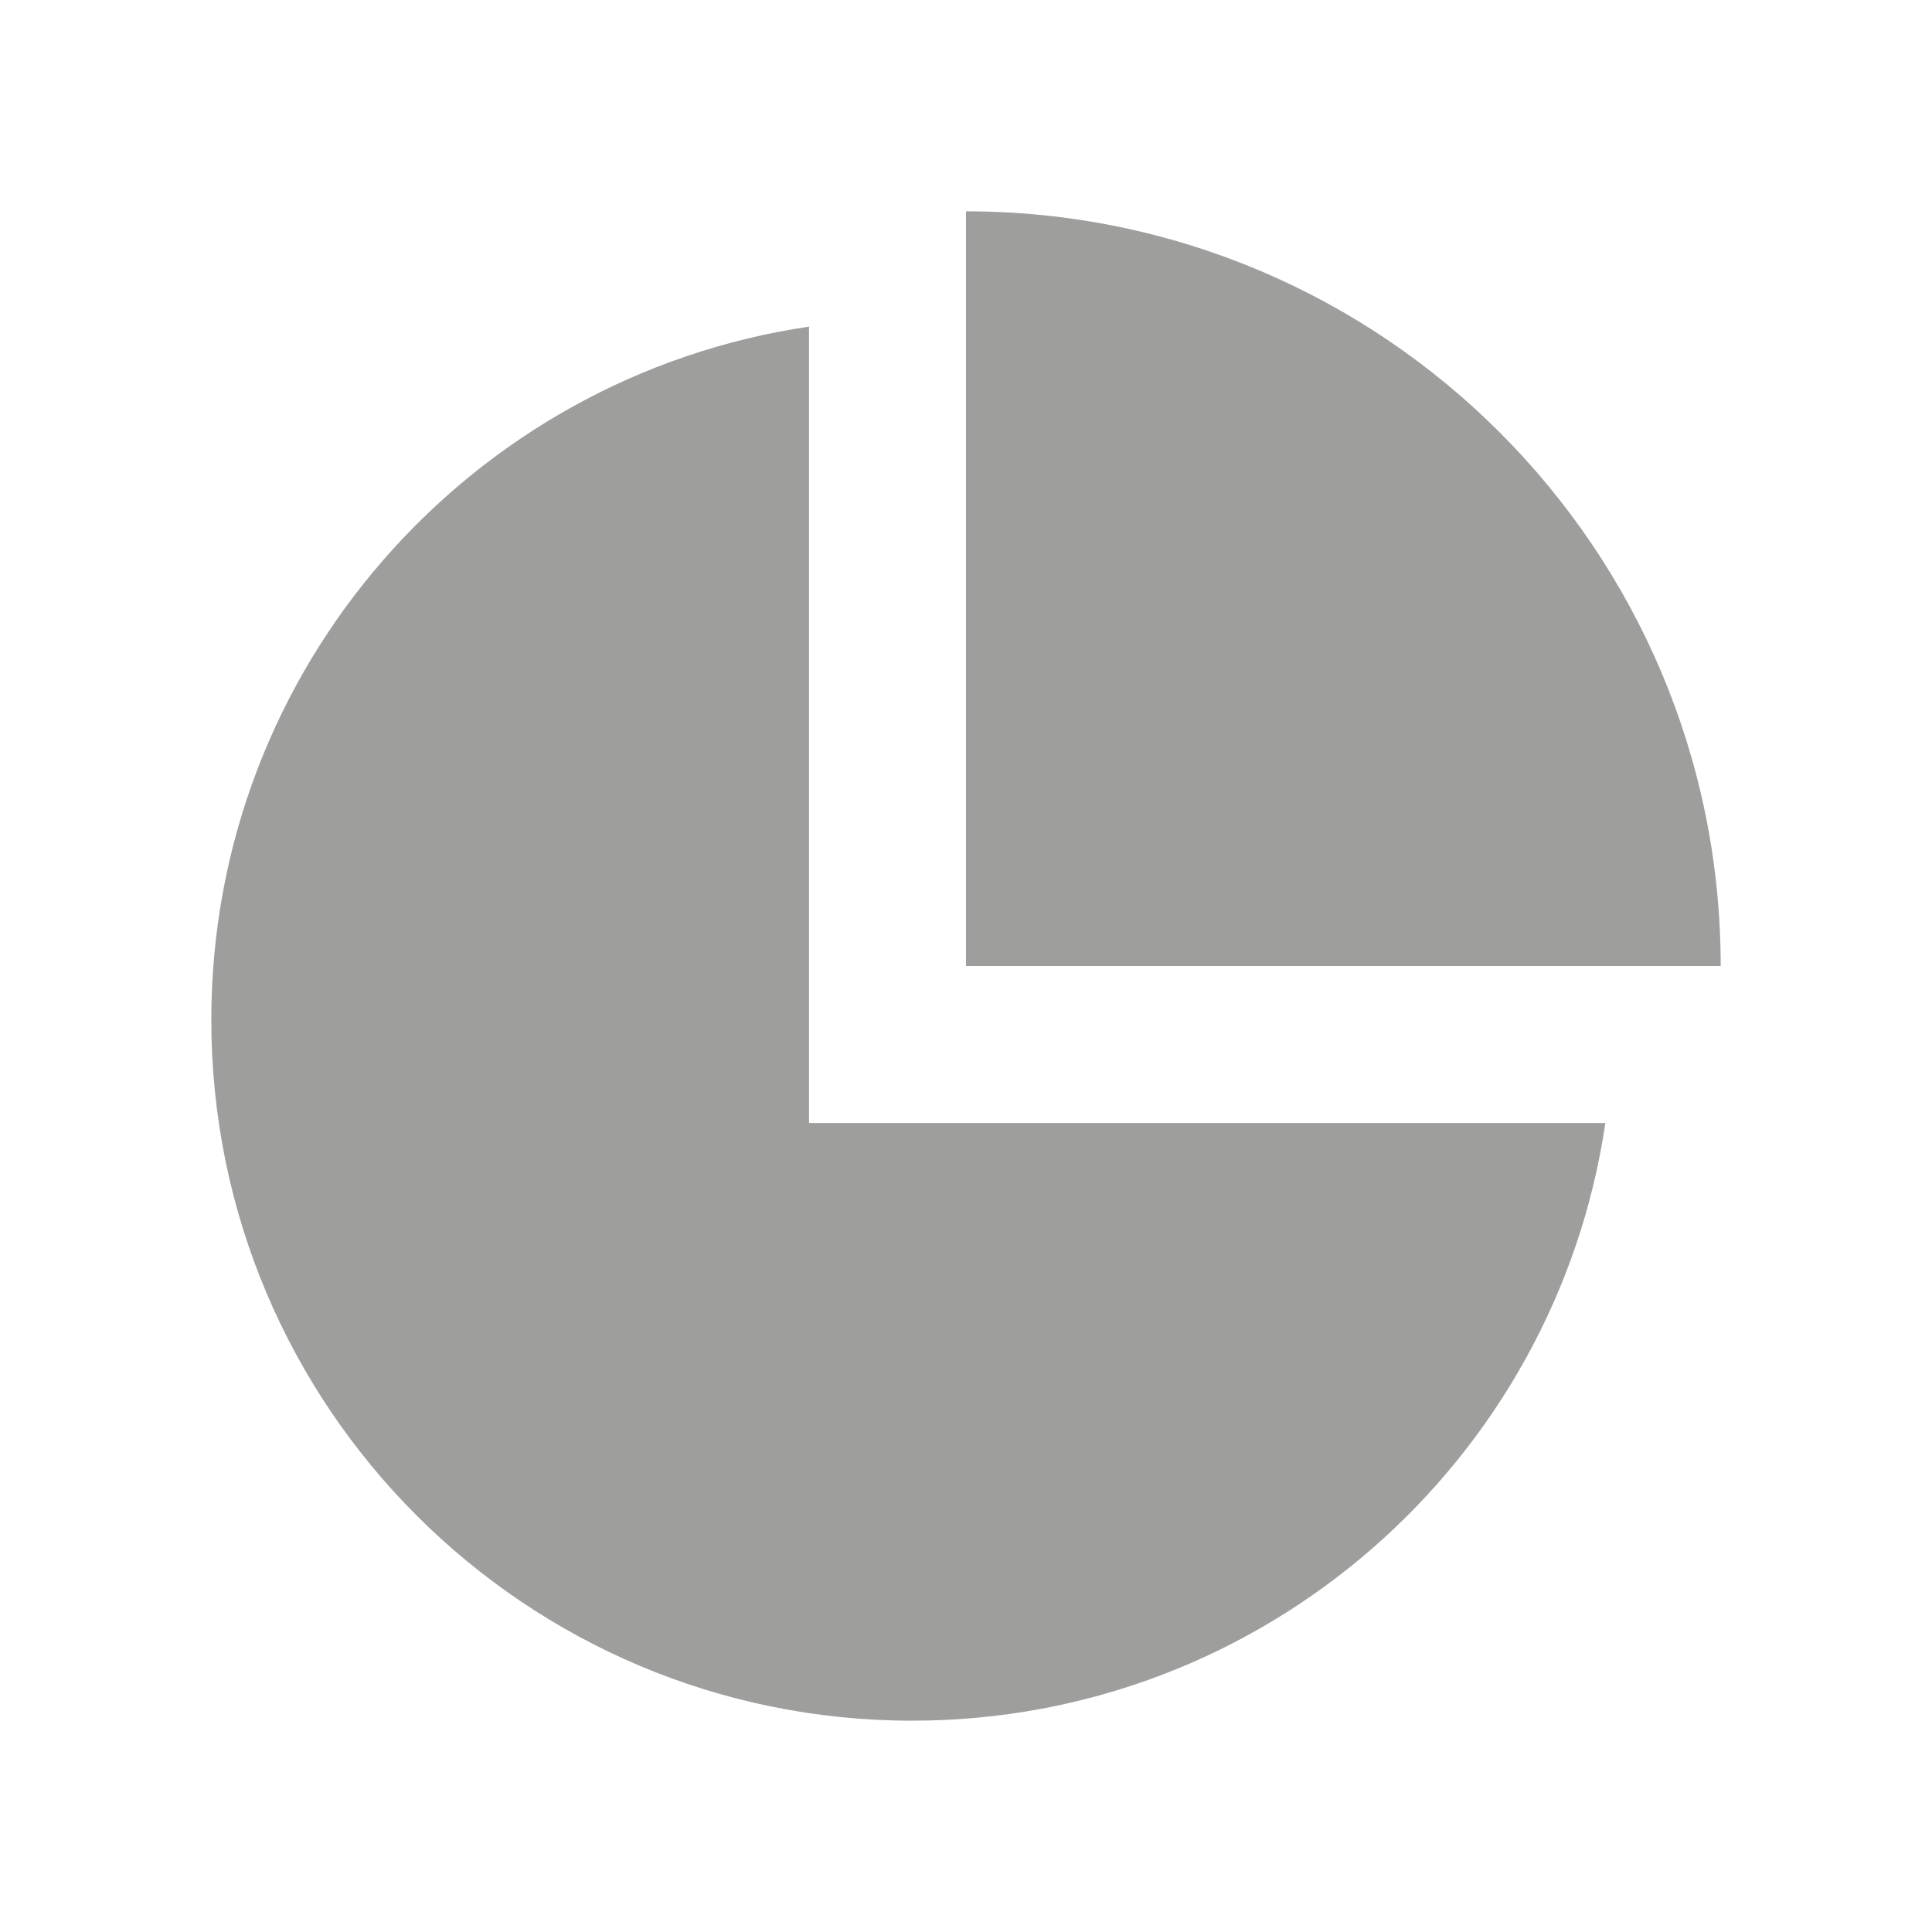
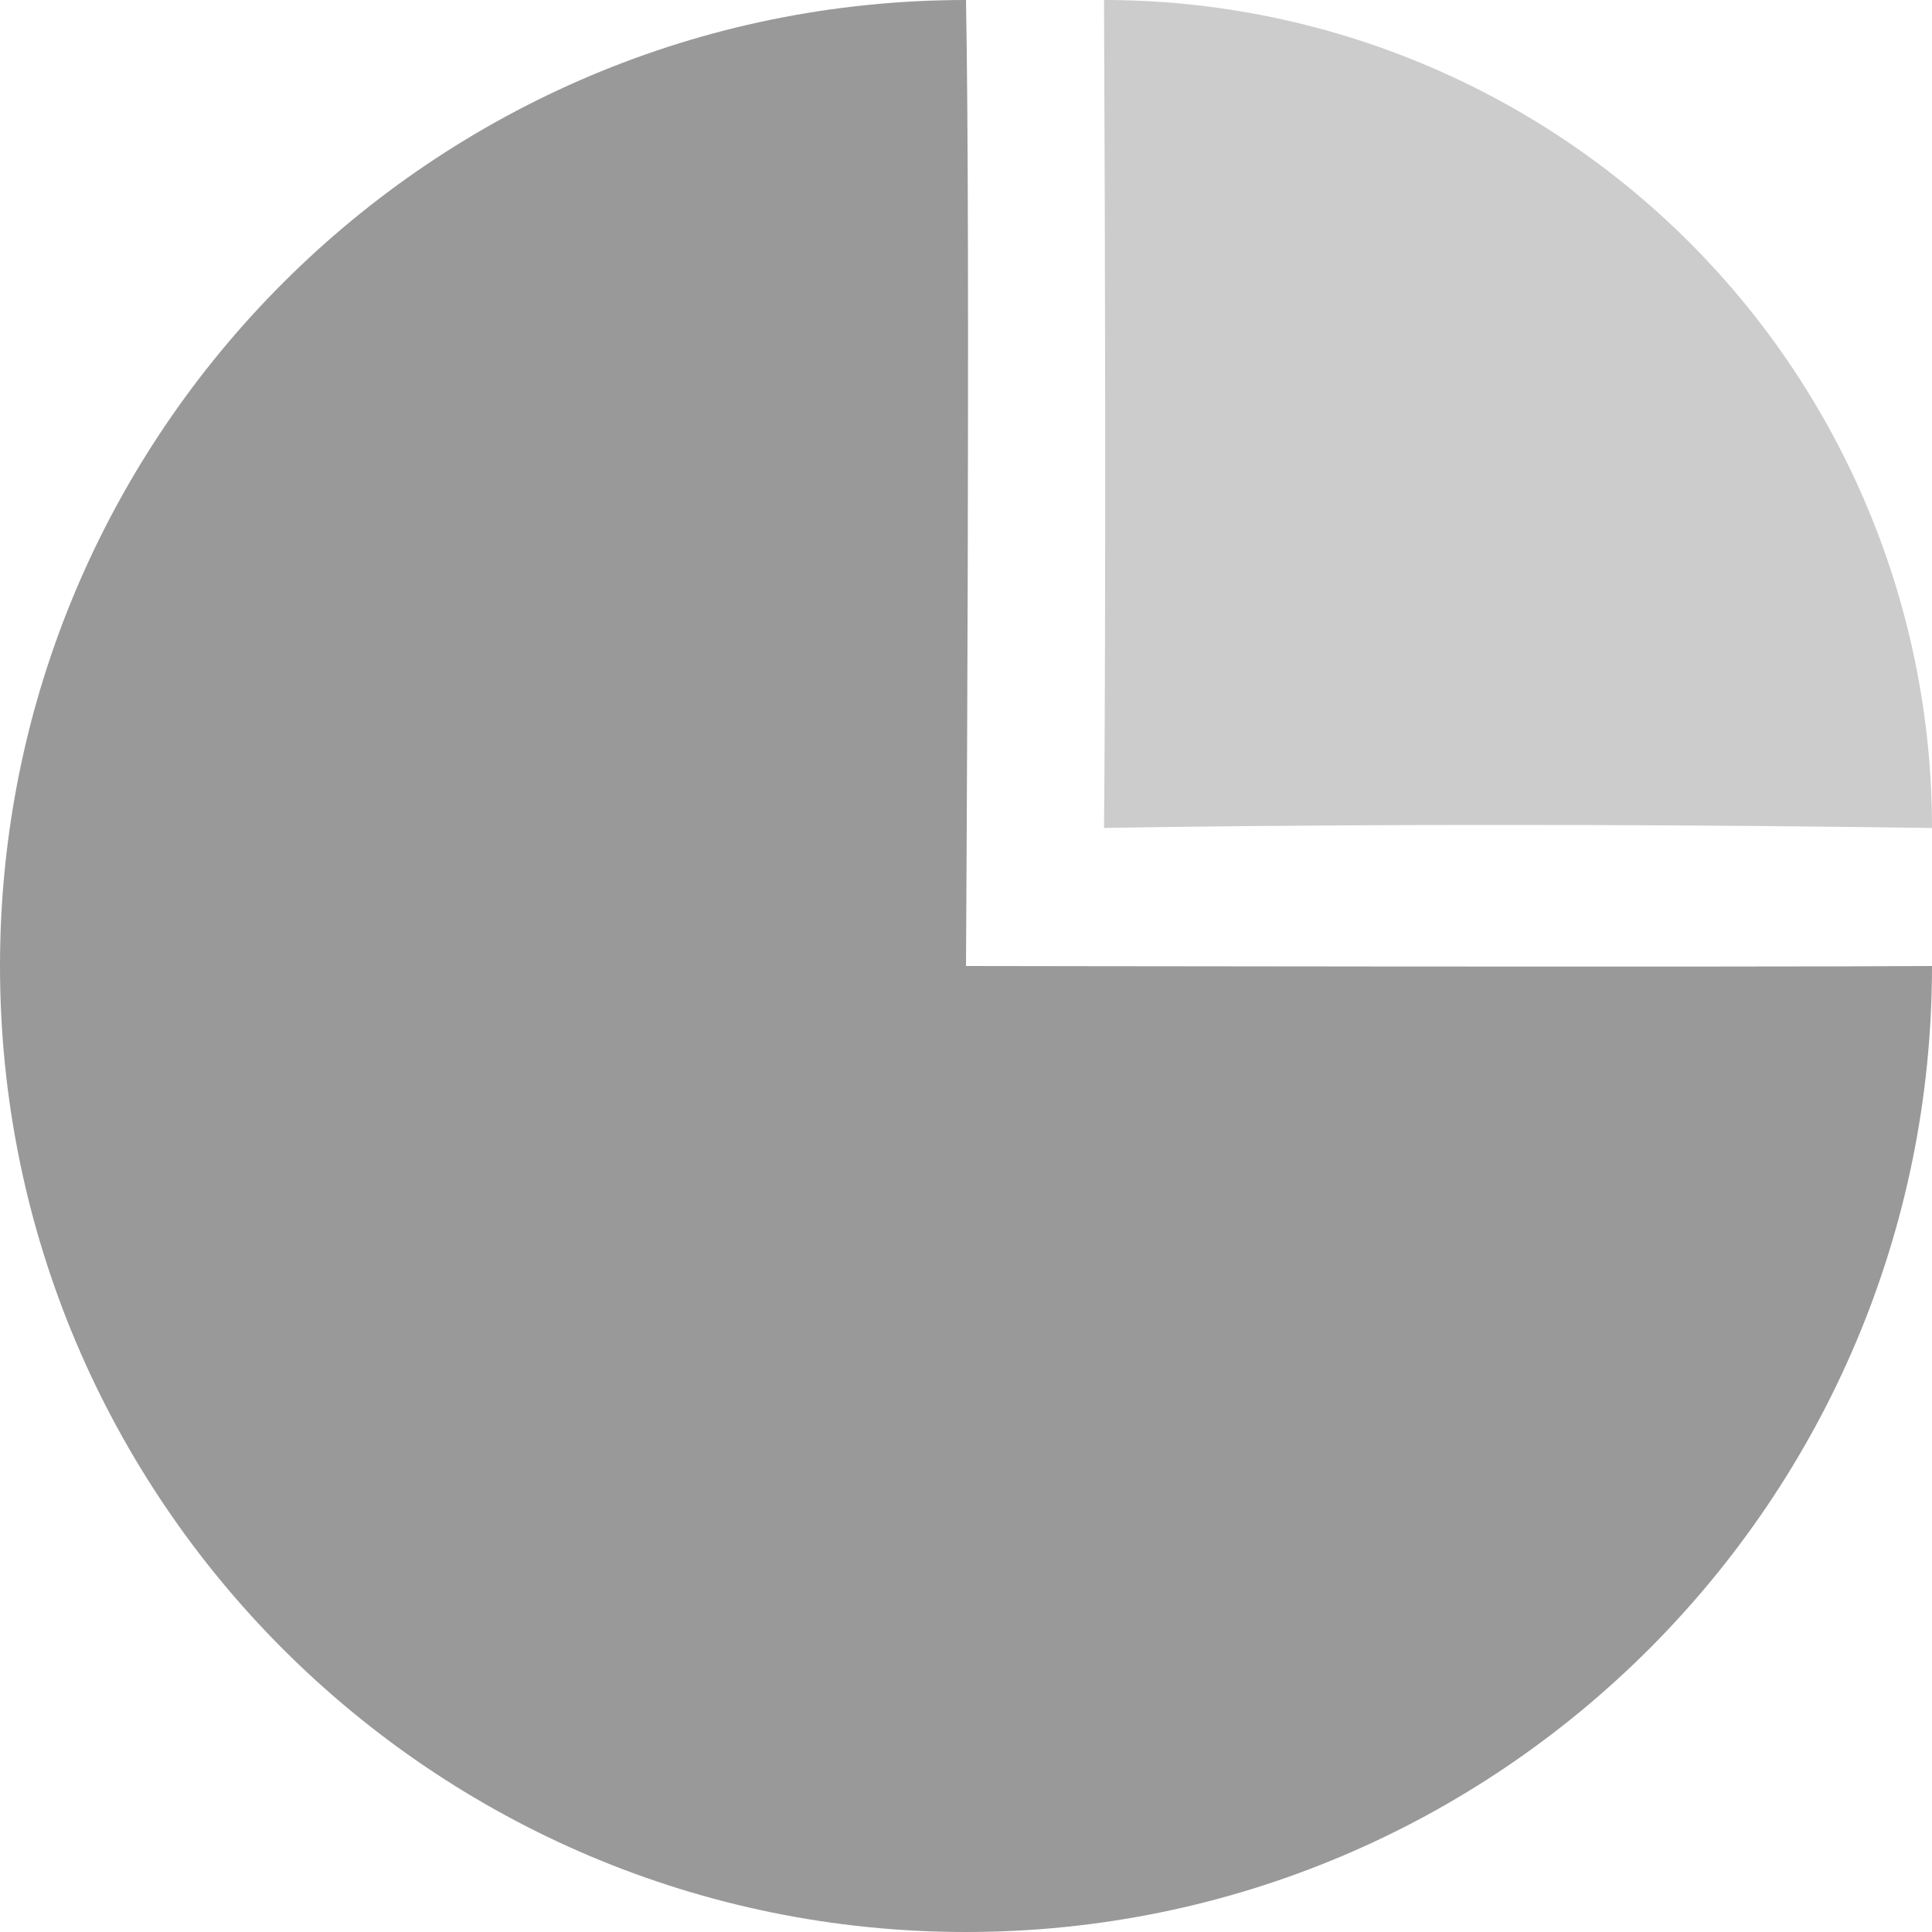
<svg xmlns="http://www.w3.org/2000/svg" width="16" height="16" viewBox="0 0 16 16" fill="none">
-   <path fill-rule="evenodd" clip-rule="evenodd" d="M6.7 2.705C3.899 3.118 1.75 5.531 1.75 8.446C1.75 11.652 4.348 14.25 7.554 14.25C10.469 14.25 12.882 12.1 13.295 9.3H6.7V2.705Z" fill="#9E9E9D" />
-   <path fill-rule="evenodd" clip-rule="evenodd" d="M8 8H14.25C14.25 4.548 11.452 1.75 8 1.75V8Z" fill="#9E9E9D" />
+   <path d="M16 8C16 12.418 12.418 16 8 16C3.582 16 0 12.418 0 8C0 3.582 3.582 0 8 0C8.038 1.943 8 8 8 8C8 8 14.514 8.011 16 8Z" fill="#999999" />
+   <path opacity="0.5" d="M16 6.857C16 5.039 15.277 3.294 13.992 2.008C12.706 0.722 10.961 0 9.143 0C9.165 4.903 9.143 6.857 9.143 6.857C9.143 6.857 12.017 6.8 16 6.857Z" fill="#999999" />
</svg>
